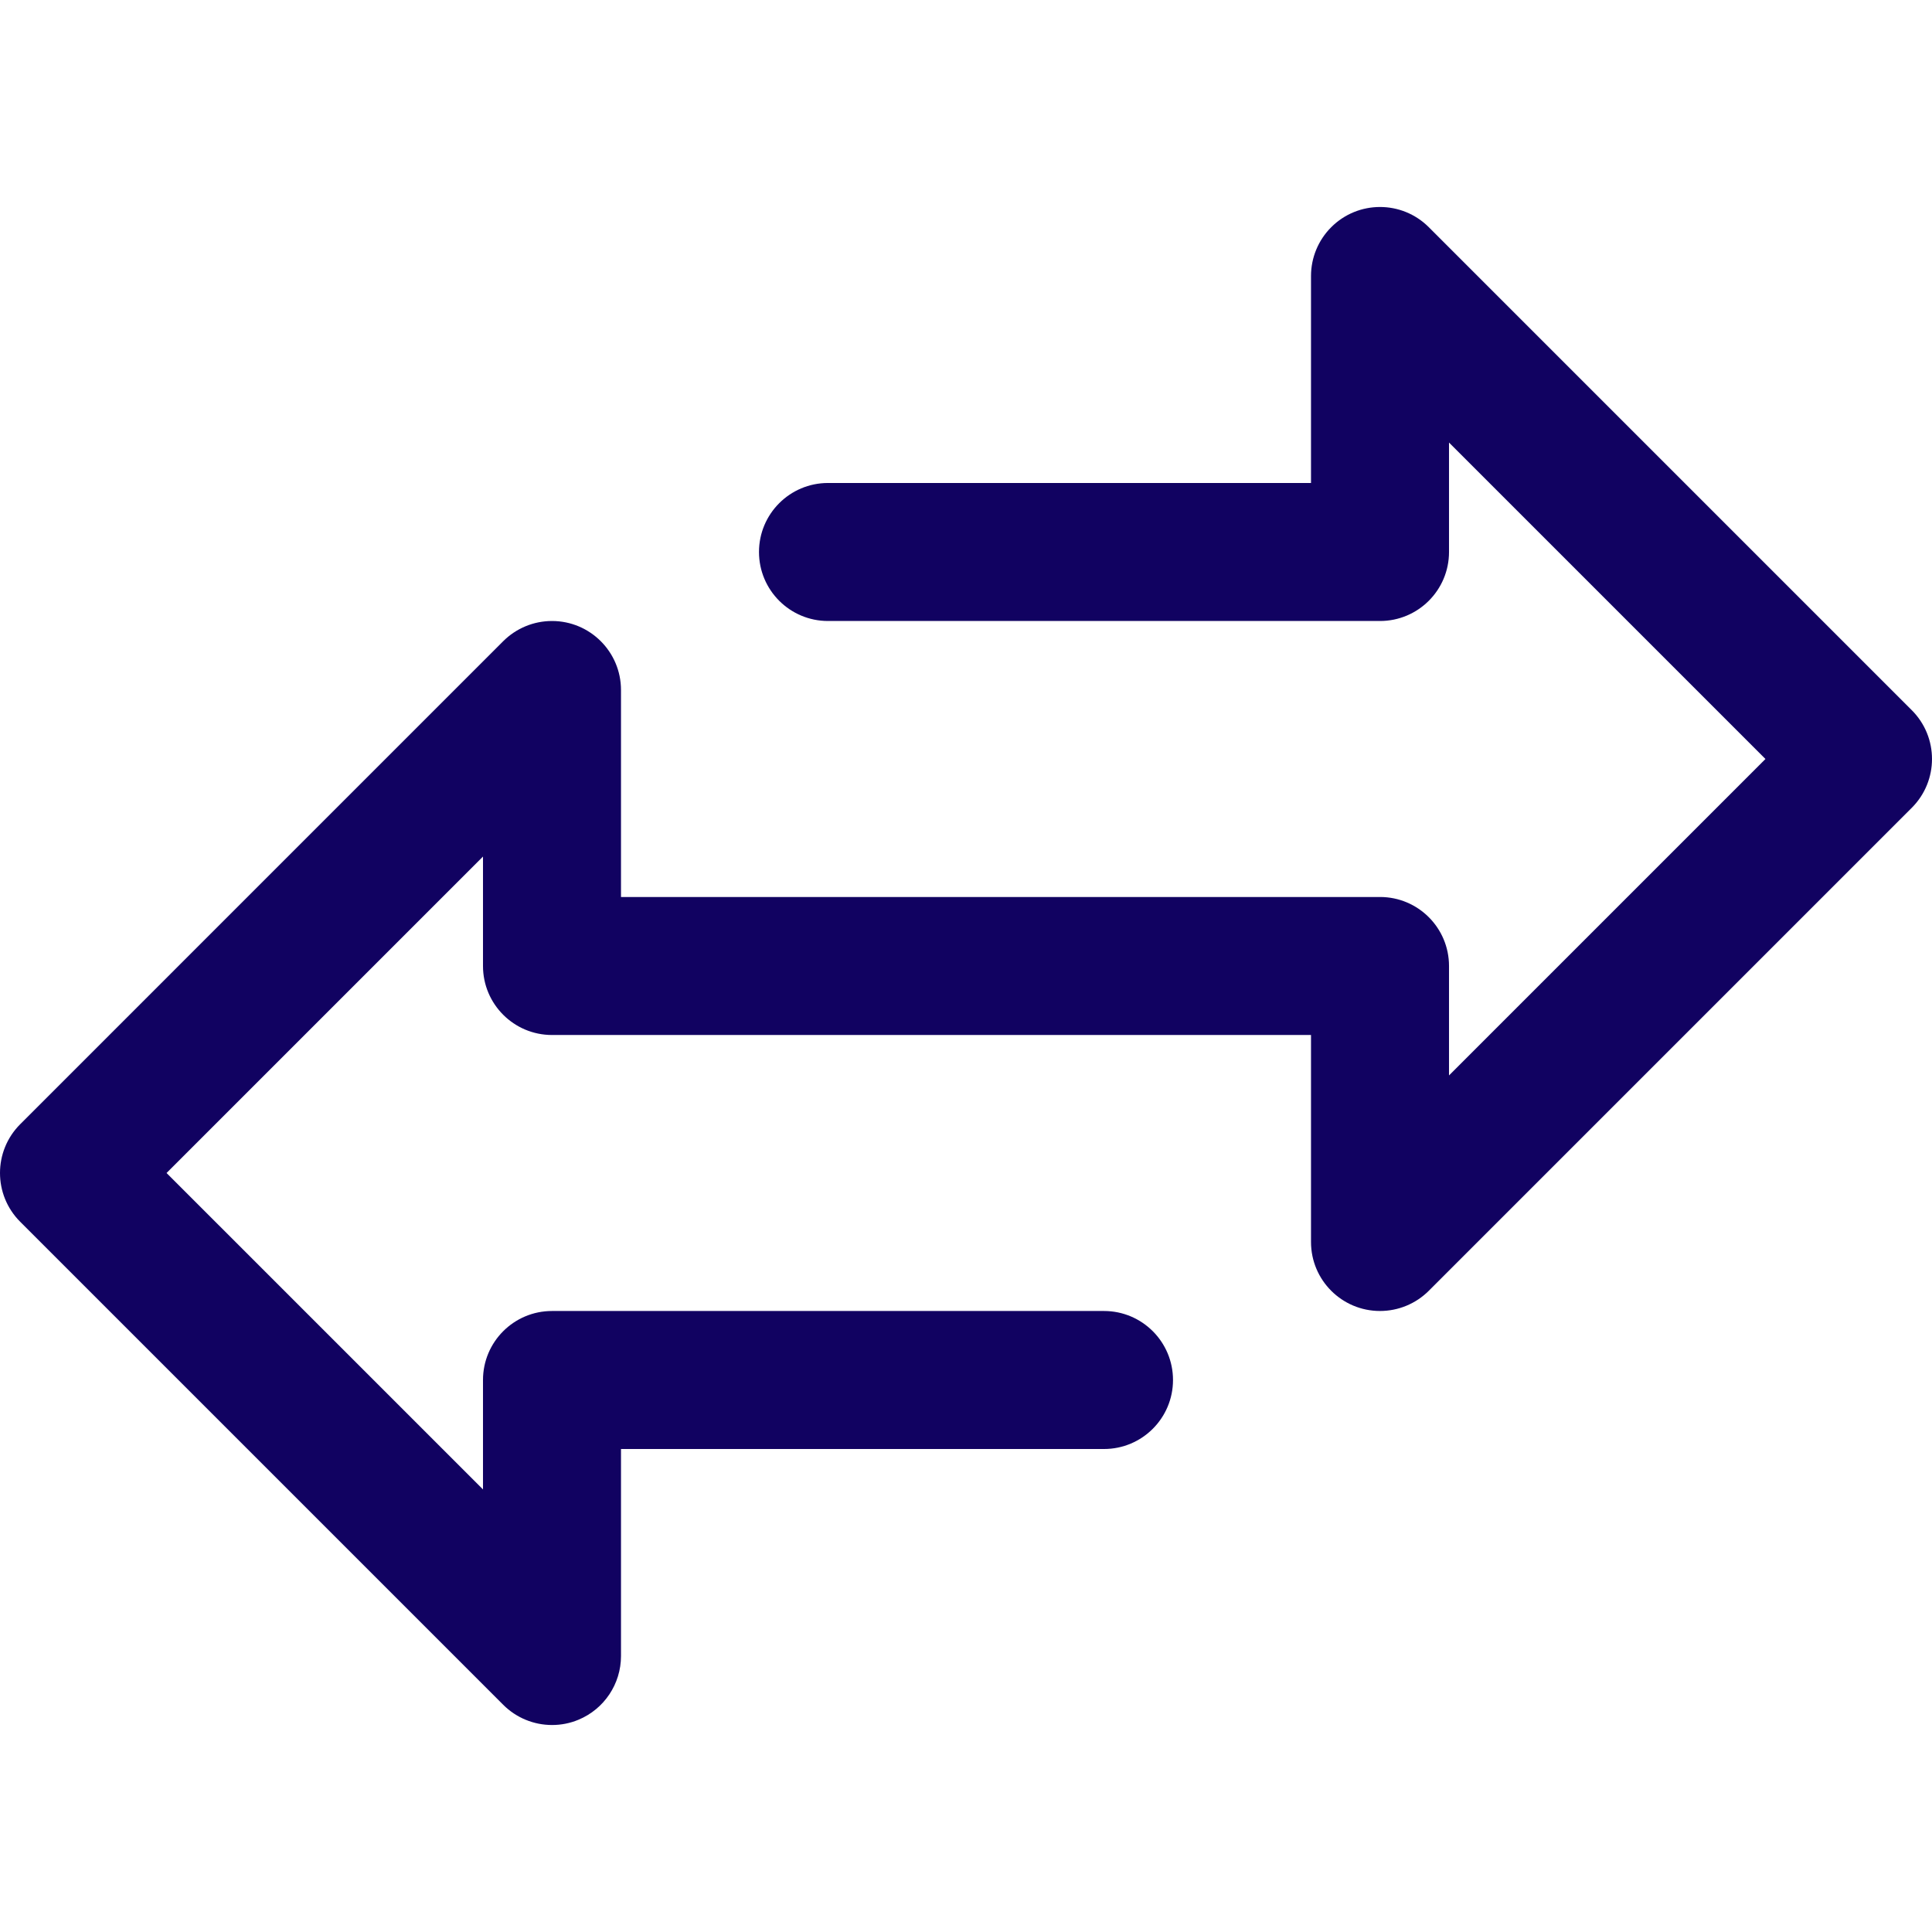
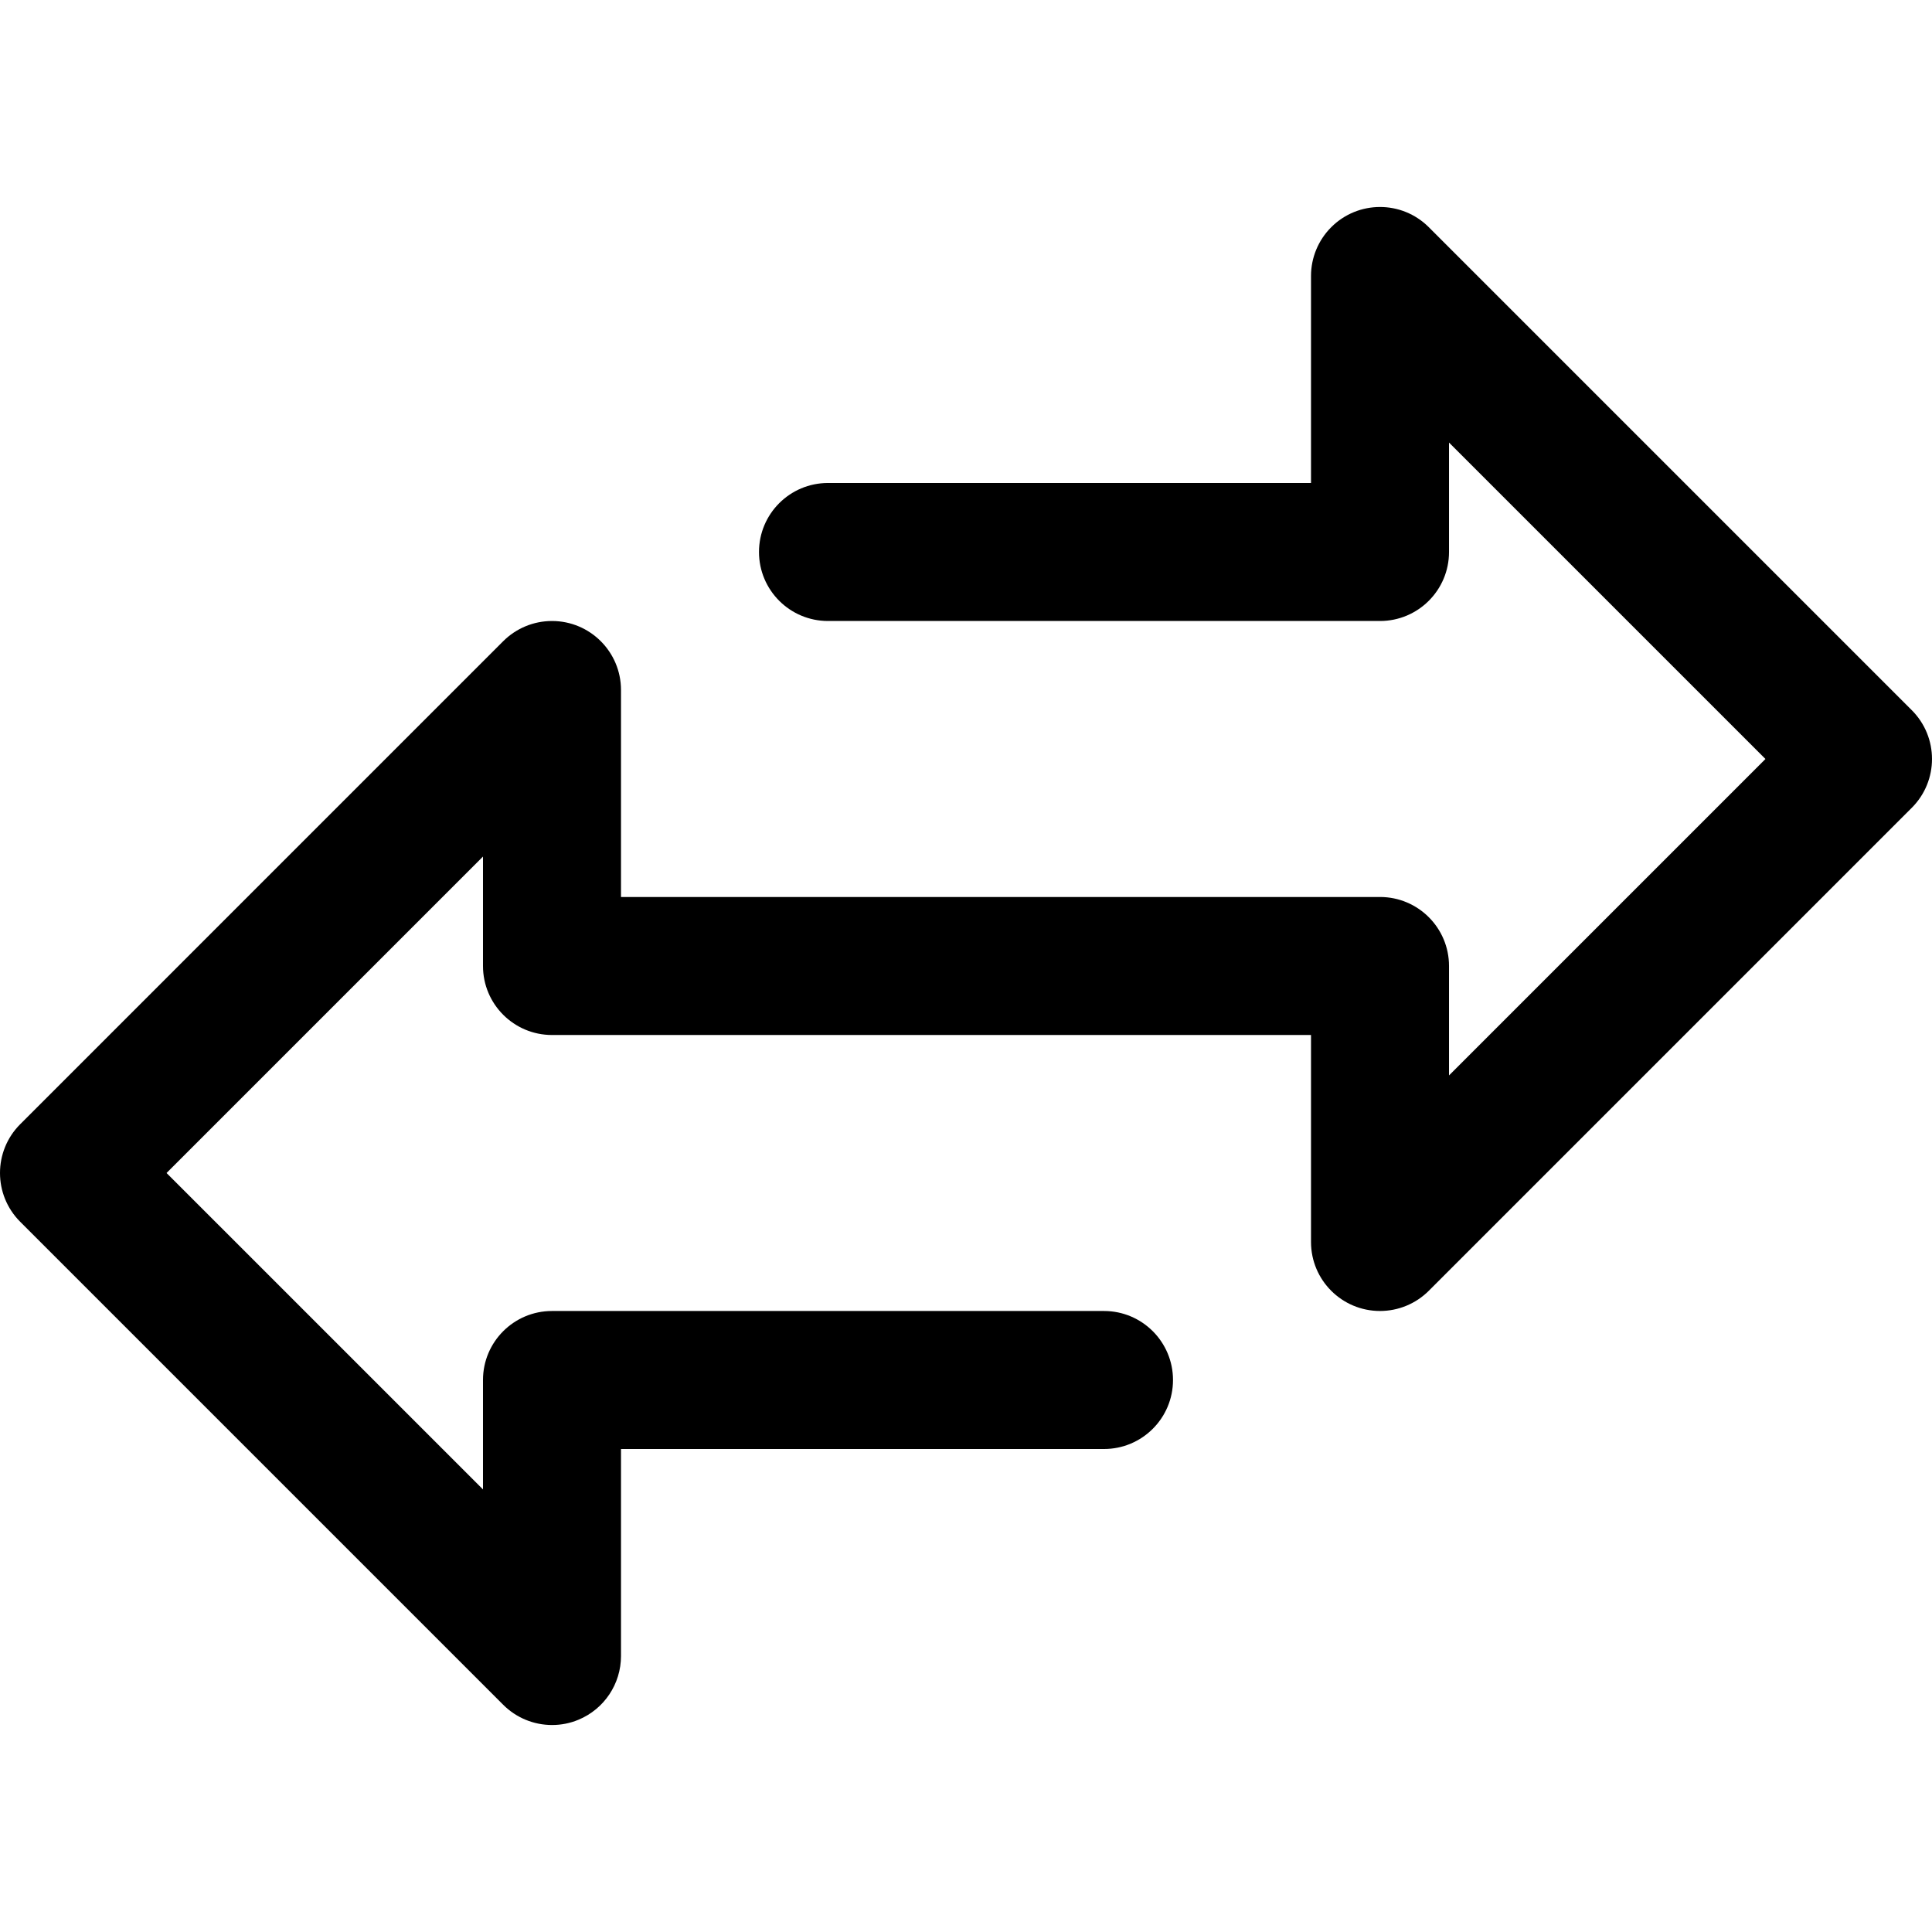
<svg xmlns="http://www.w3.org/2000/svg" version="1.1" id="Capa_1" x="0px" y="0px" viewBox="0 0 477.859 477.859" style="enable-background:new 0 0 477.859 477.859;" xml:space="preserve" width="512px" height="512px" class="">
  <g>
    <g>
      <g>
-         <path d="M472.863,175.662L353.396,56.195c-6.666-6.664-17.472-6.662-24.136,0.004c-3.199,3.2-4.996,7.538-4.997,12.063v51.2    H204.796c-9.426,0-17.067,7.641-17.067,17.067c0,9.426,7.641,17.067,17.067,17.067H341.33c9.426,0,17.067-7.641,17.067-17.067    V109.46l78.268,78.268l-78.268,78.268v-27.068c0-9.426-7.641-17.067-17.067-17.067H153.596v-51.2    c-0.002-9.426-7.645-17.065-17.07-17.063c-4.524,0.001-8.863,1.798-12.063,4.997L4.997,278.062    c-6.663,6.665-6.663,17.468,0,24.132l119.467,119.467c3.2,3.201,7.54,5,12.066,5.001c2.243,0.007,4.466-0.434,6.536-1.297    c6.376-2.644,10.532-8.867,10.53-15.77v-51.2h119.467c9.426,0,17.067-7.641,17.067-17.067s-7.641-17.067-17.067-17.067H136.53    c-9.426,0-17.067,7.641-17.067,17.067v27.068l-78.268-78.268l78.268-78.268v27.068c0,9.426,7.641,17.067,17.067,17.067h187.733    v51.2c0.002,9.426,7.645,17.065,17.07,17.063c4.524-0.001,8.863-1.798,12.063-4.997l119.467-119.467    C479.525,193.129,479.525,182.326,472.863,175.662z" data-original="#000000" class="active-path" data-old_color="##11026" fill="#110261" />
+         <path d="M472.863,175.662L353.396,56.195c-6.666-6.664-17.472-6.662-24.136,0.004c-3.199,3.2-4.996,7.538-4.997,12.063v51.2    H204.796c-9.426,0-17.067,7.641-17.067,17.067c0,9.426,7.641,17.067,17.067,17.067H341.33c9.426,0,17.067-7.641,17.067-17.067    V109.46l78.268,78.268l-78.268,78.268v-27.068c0-9.426-7.641-17.067-17.067-17.067H153.596v-51.2    c-0.002-9.426-7.645-17.065-17.07-17.063c-4.524,0.001-8.863,1.798-12.063,4.997L4.997,278.062    c-6.663,6.665-6.663,17.468,0,24.132l119.467,119.467c3.2,3.201,7.54,5,12.066,5.001c2.243,0.007,4.466-0.434,6.536-1.297    c6.376-2.644,10.532-8.867,10.53-15.77v-51.2h119.467c9.426,0,17.067-7.641,17.067-17.067s-7.641-17.067-17.067-17.067H136.53    c-9.426,0-17.067,7.641-17.067,17.067v27.068l-78.268-78.268l78.268-78.268v27.068c0,9.426,7.641,17.067,17.067,17.067h187.733    v51.2c0.002,9.426,7.645,17.065,17.07,17.063c4.524-0.001,8.863-1.798,12.063-4.997l119.467-119.467    C479.525,193.129,479.525,182.326,472.863,175.662z" data-original="#000000" class="active-path" data-old_color="##11026" />
      </g>
    </g>
  </g>
</svg>
